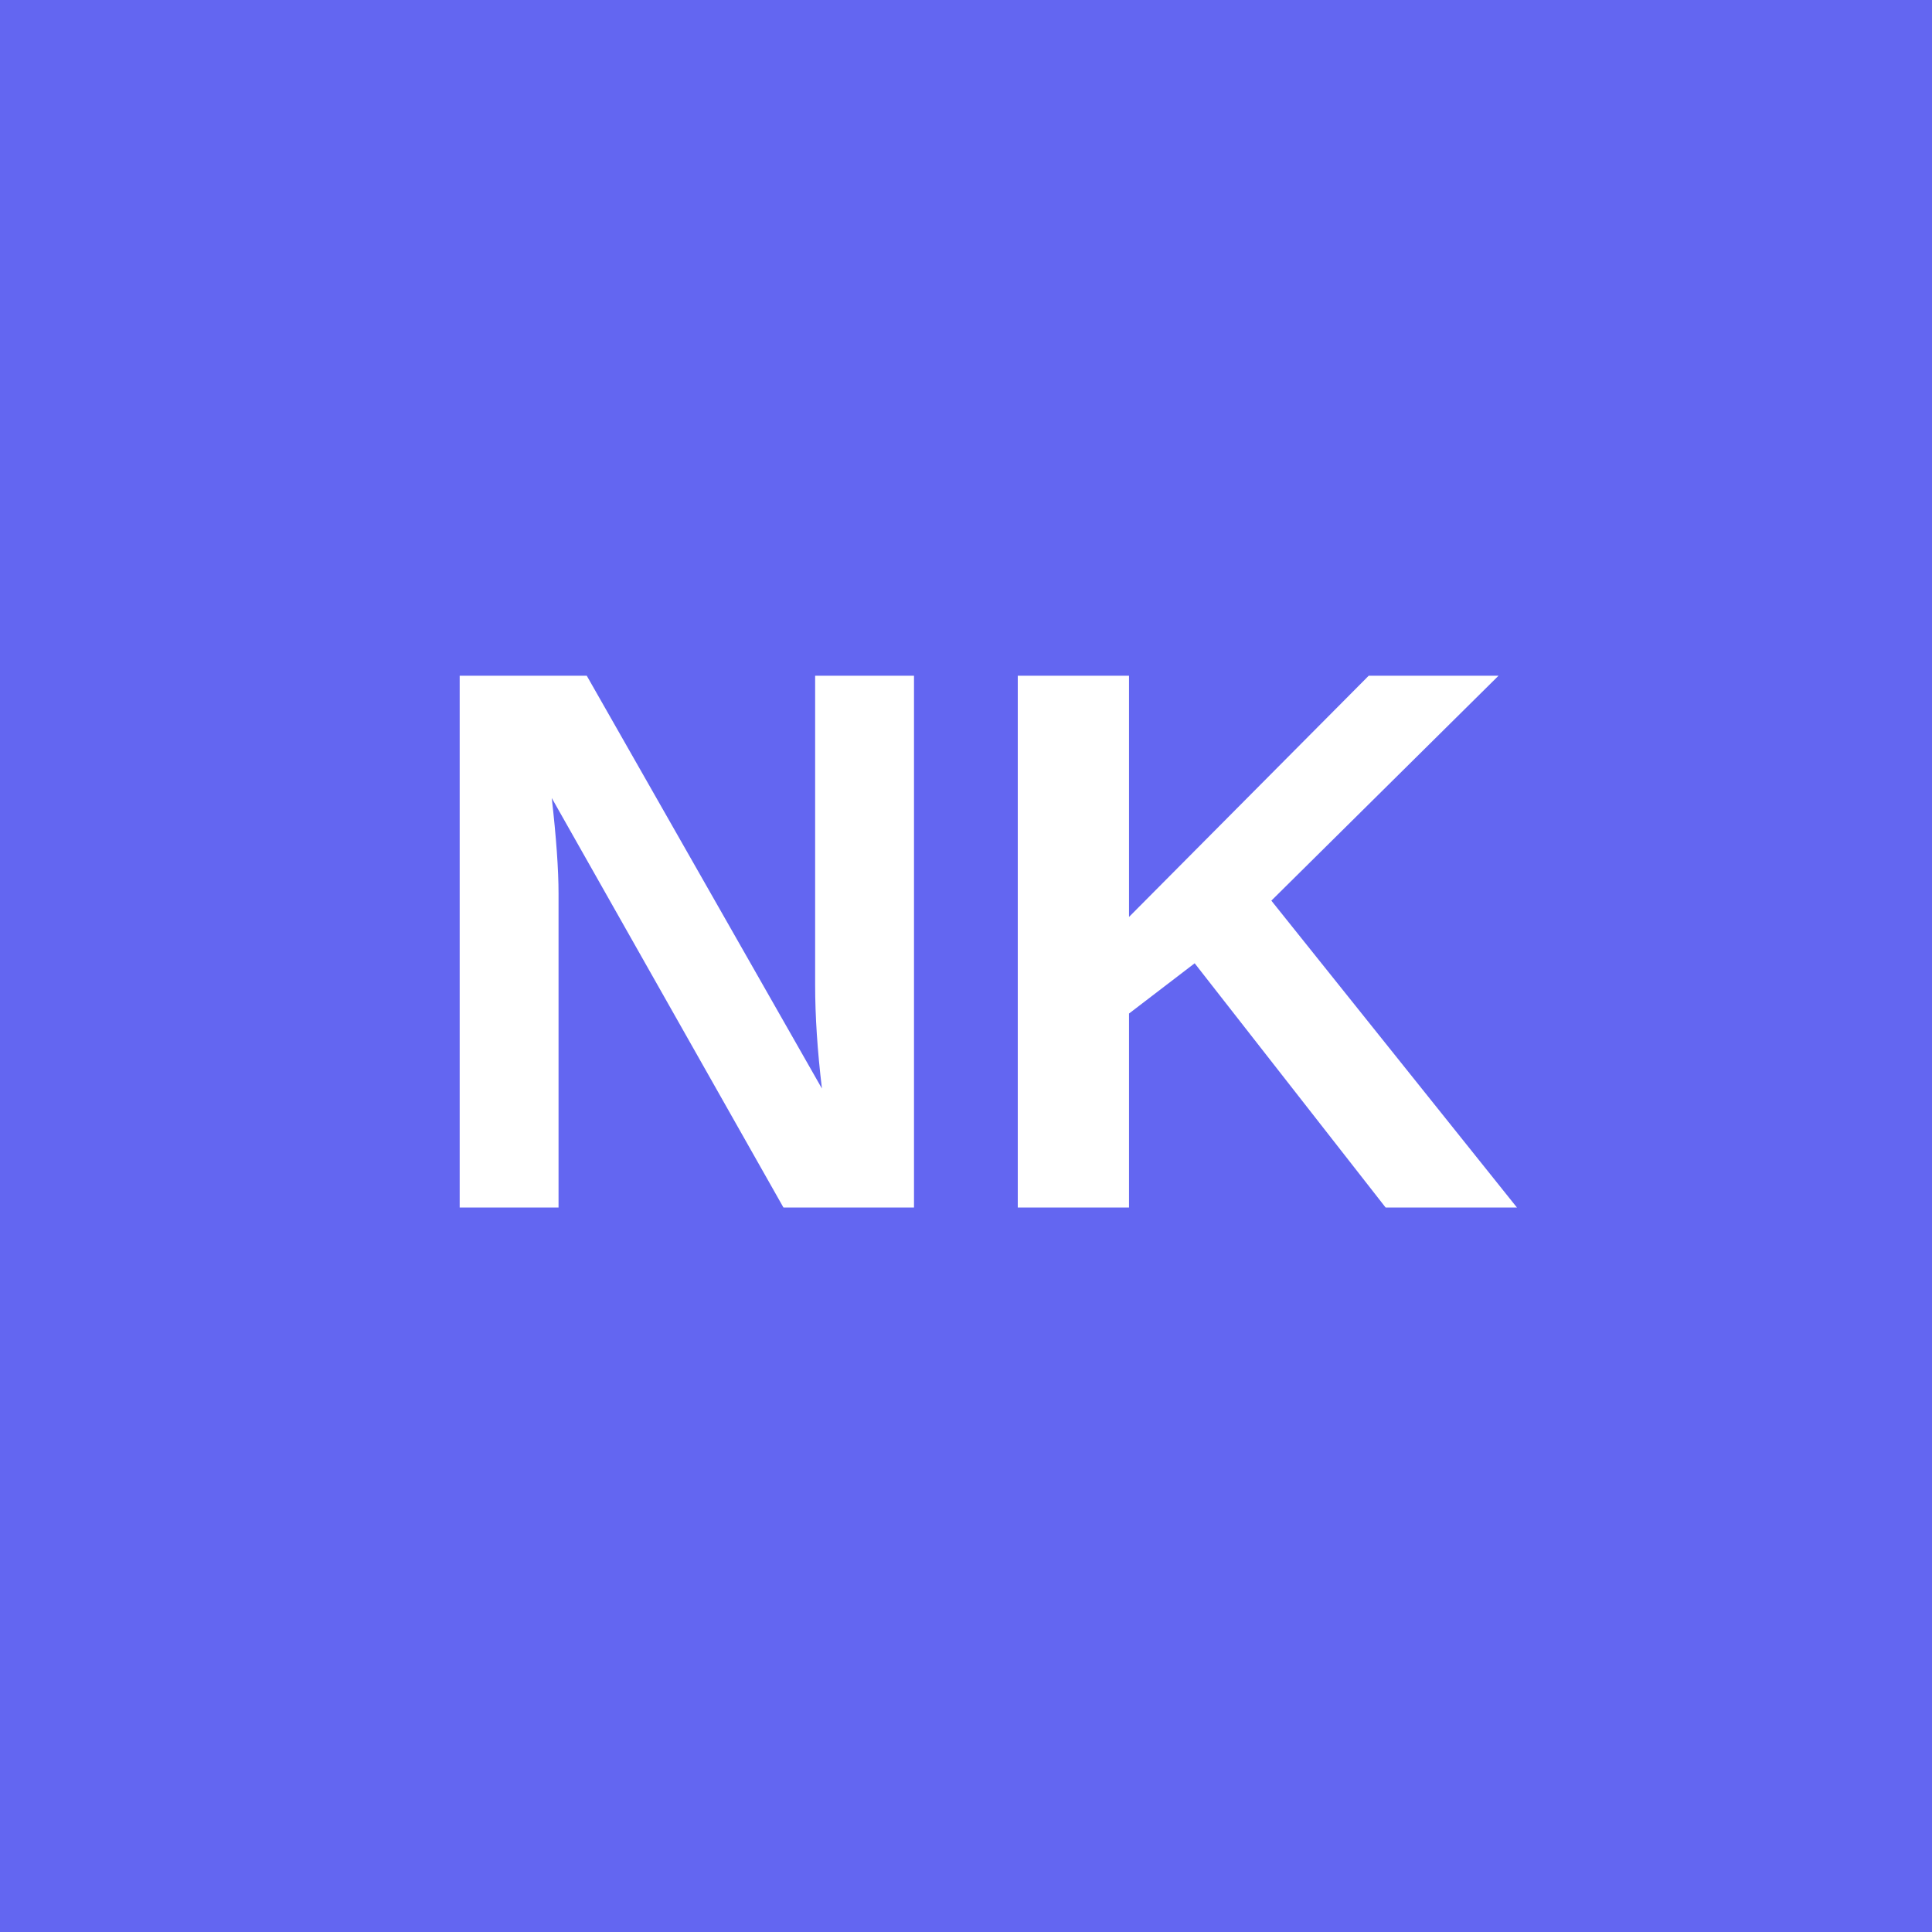
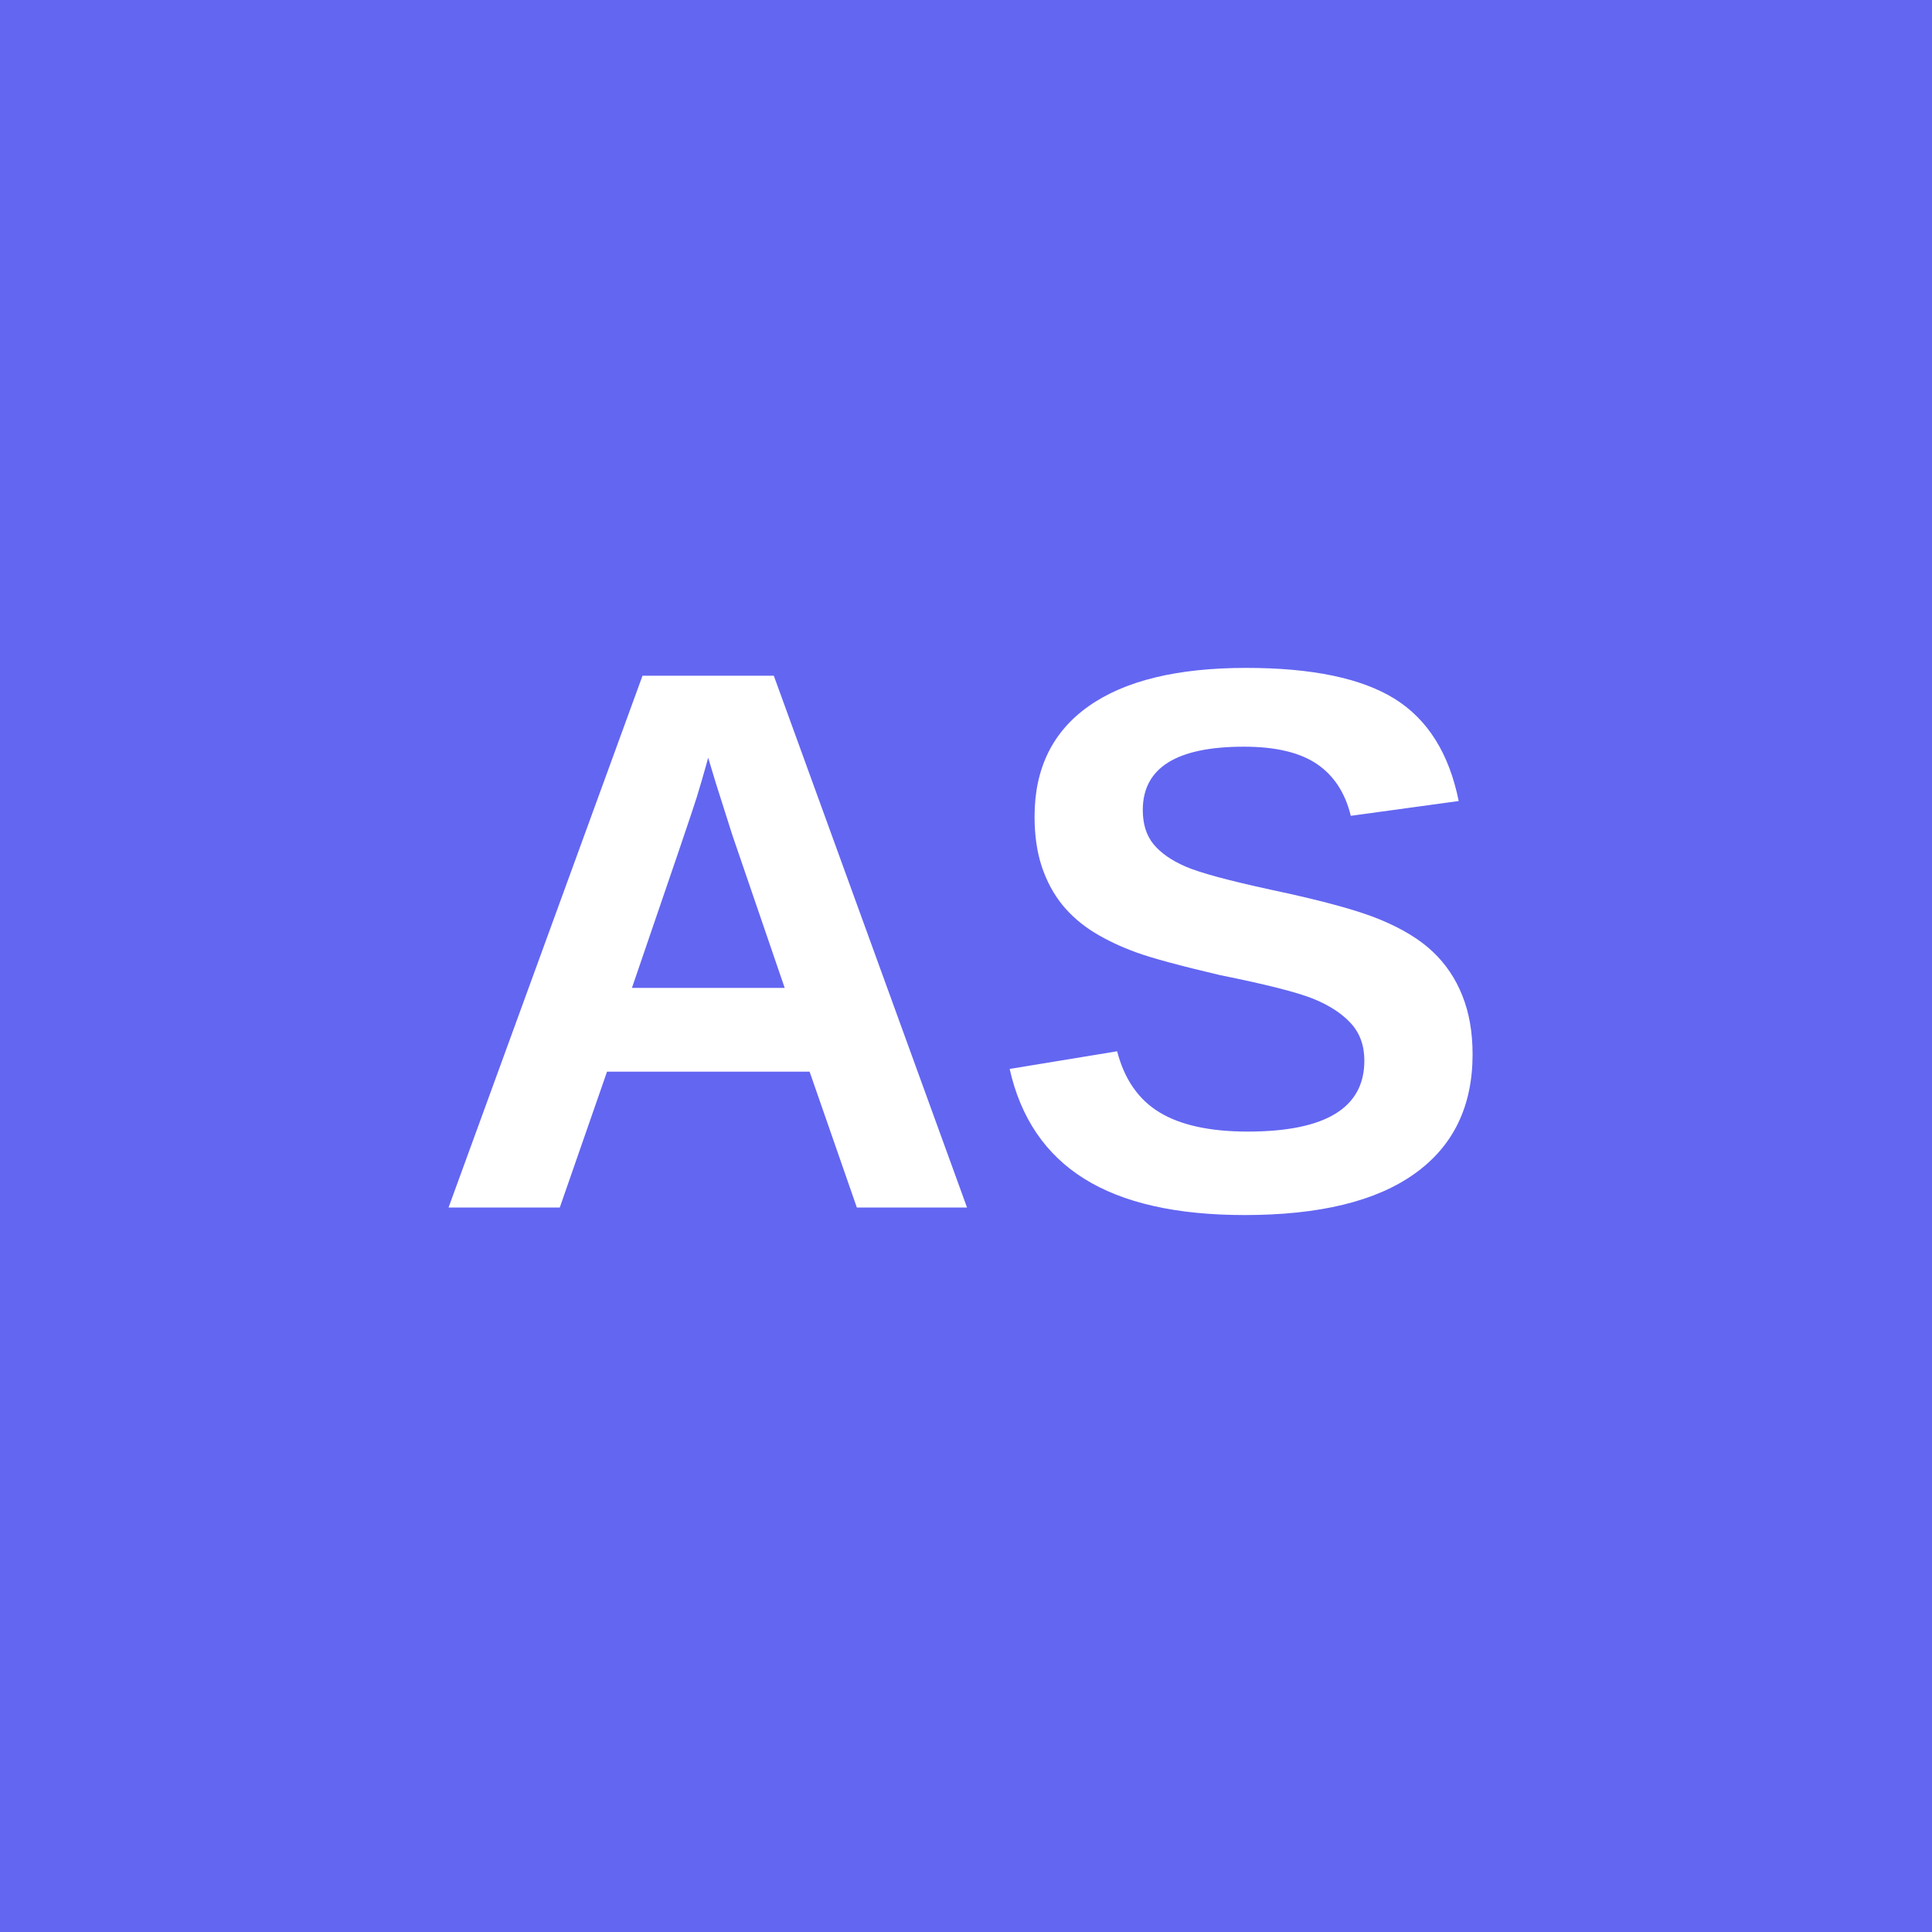
<svg xmlns="http://www.w3.org/2000/svg" width="200" height="200" viewBox="0 0 200 200">
  <rect width="200" height="200" fill="#6366f1" />
-   <text x="100" y="125" font-size="80" font-family="Arial, sans-serif" font-weight="bold" text-anchor="middle" fill="#ffffff">NK</text>
+   <text x="100" y="125" font-size="80" font-family="Arial, sans-serif" font-weight="bold" text-anchor="middle" fill="#ffffff">AS</text>
</svg>
